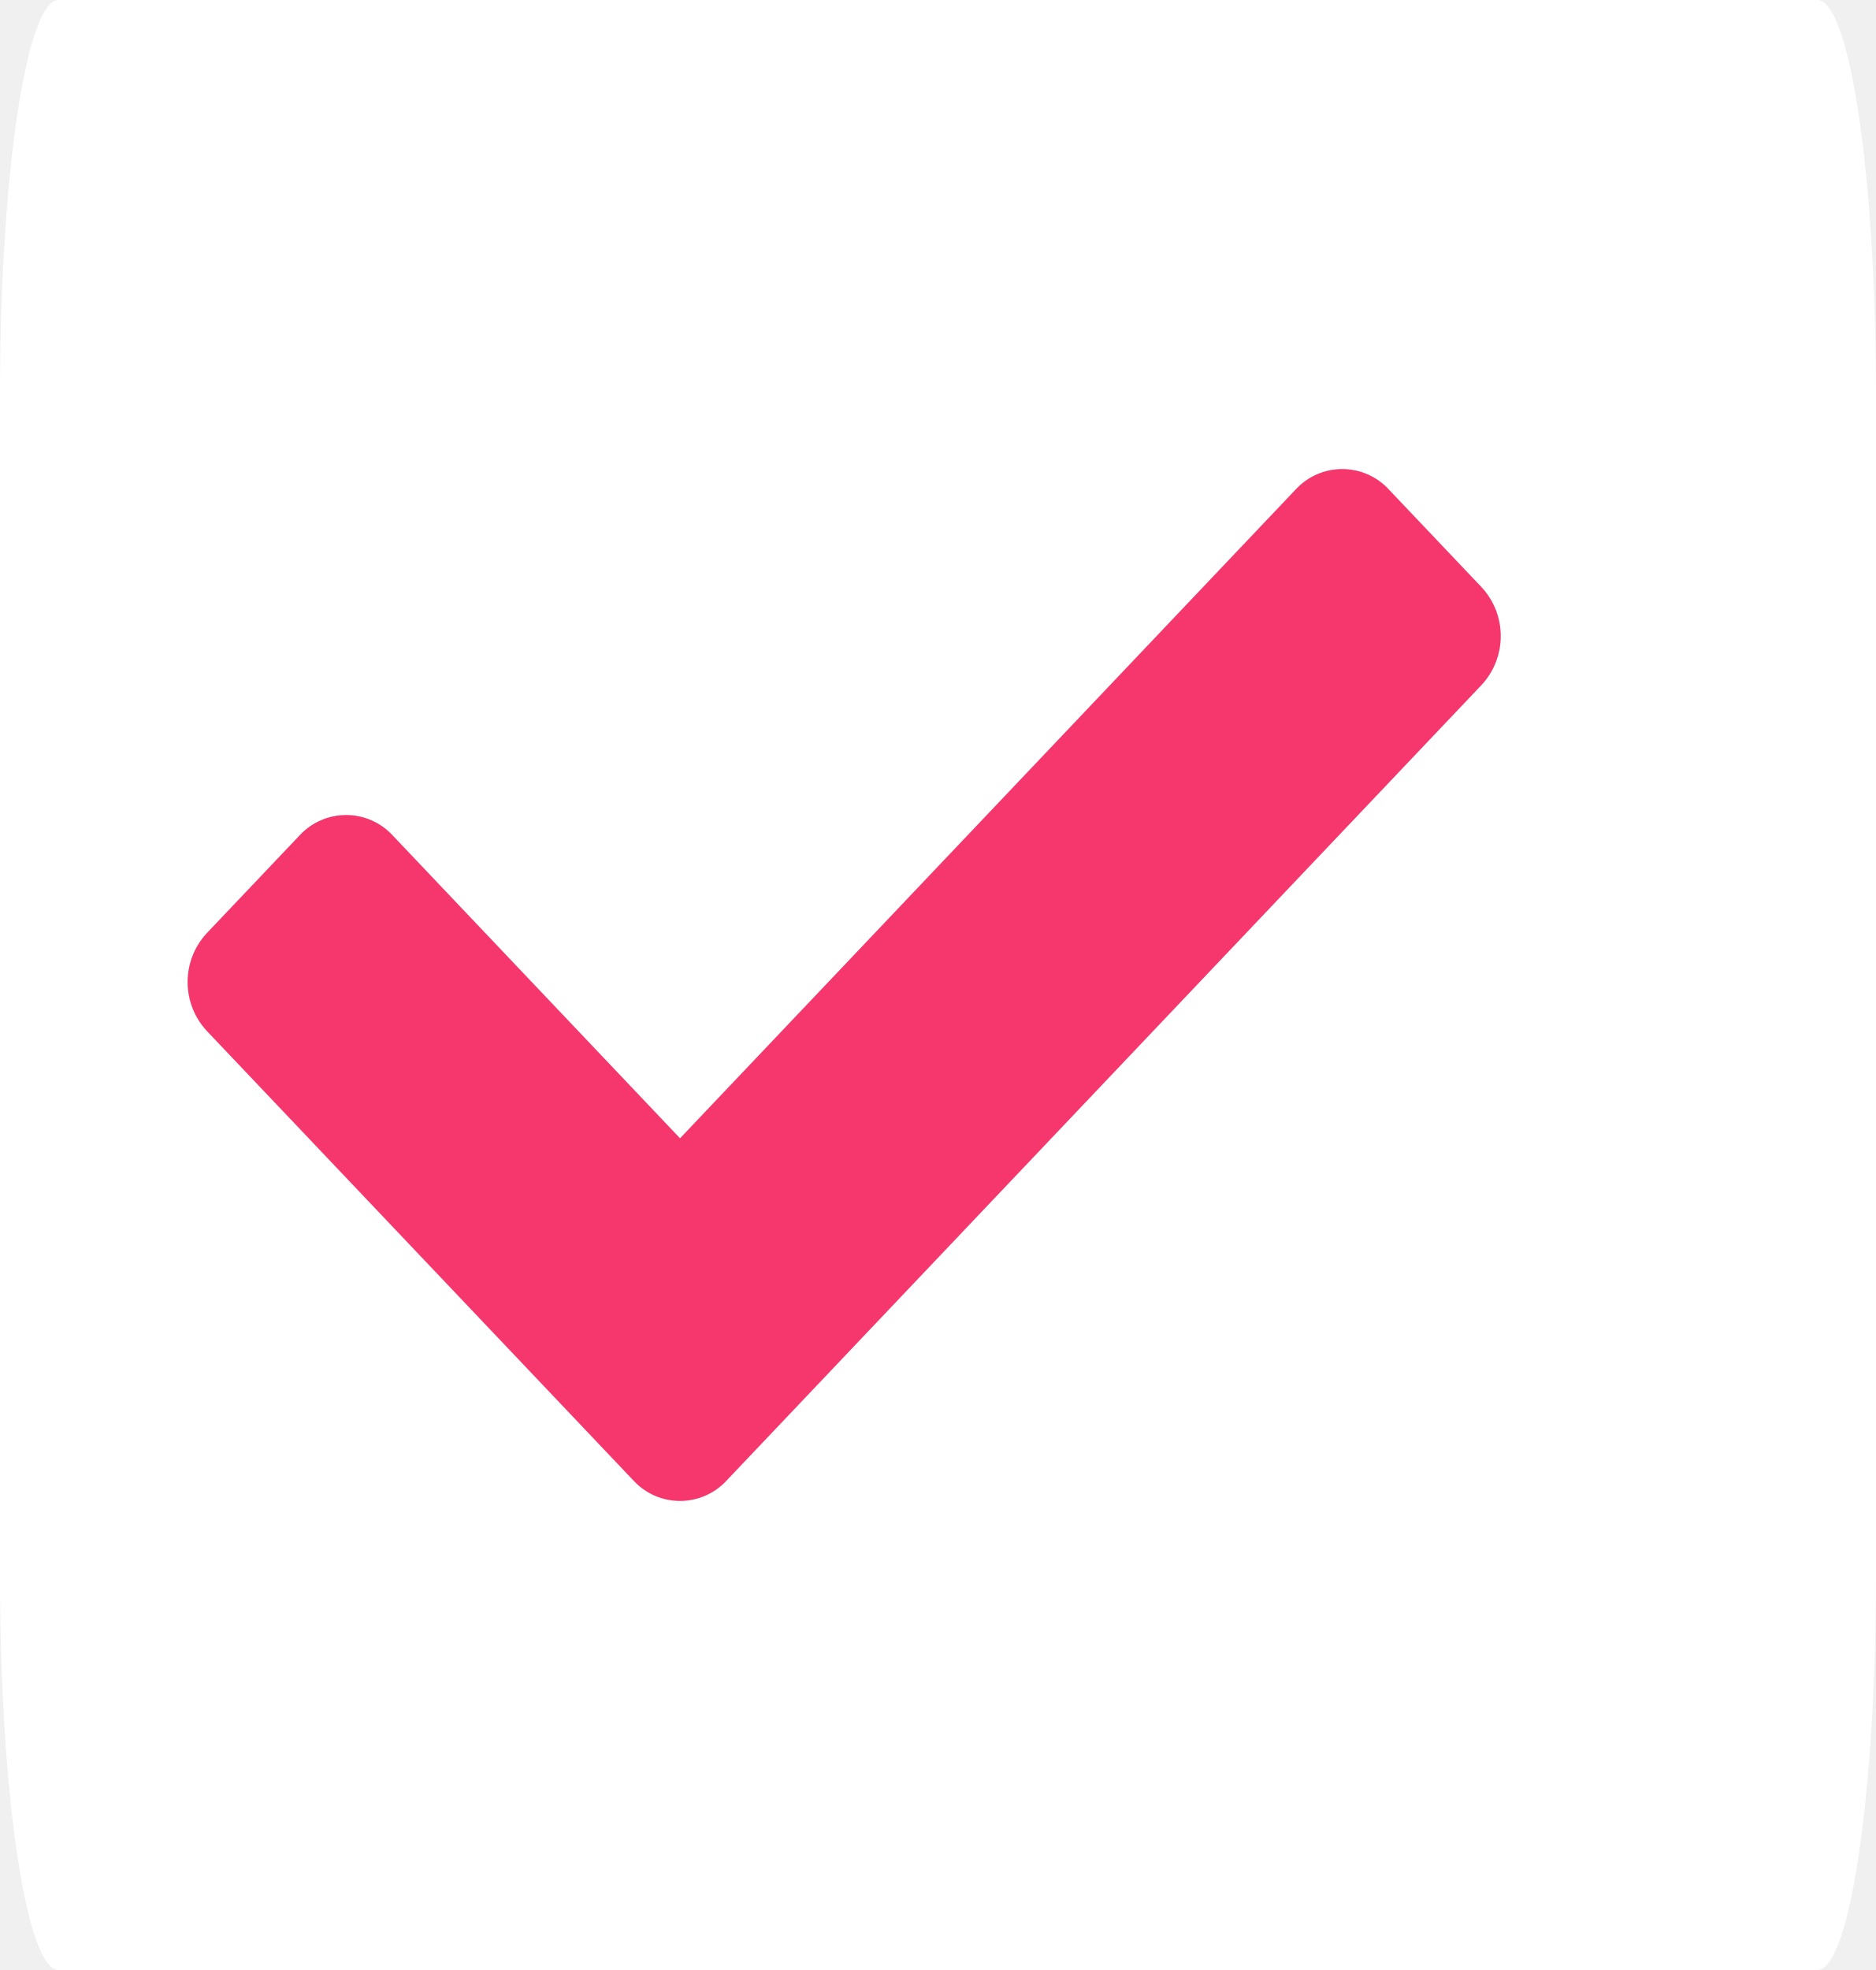
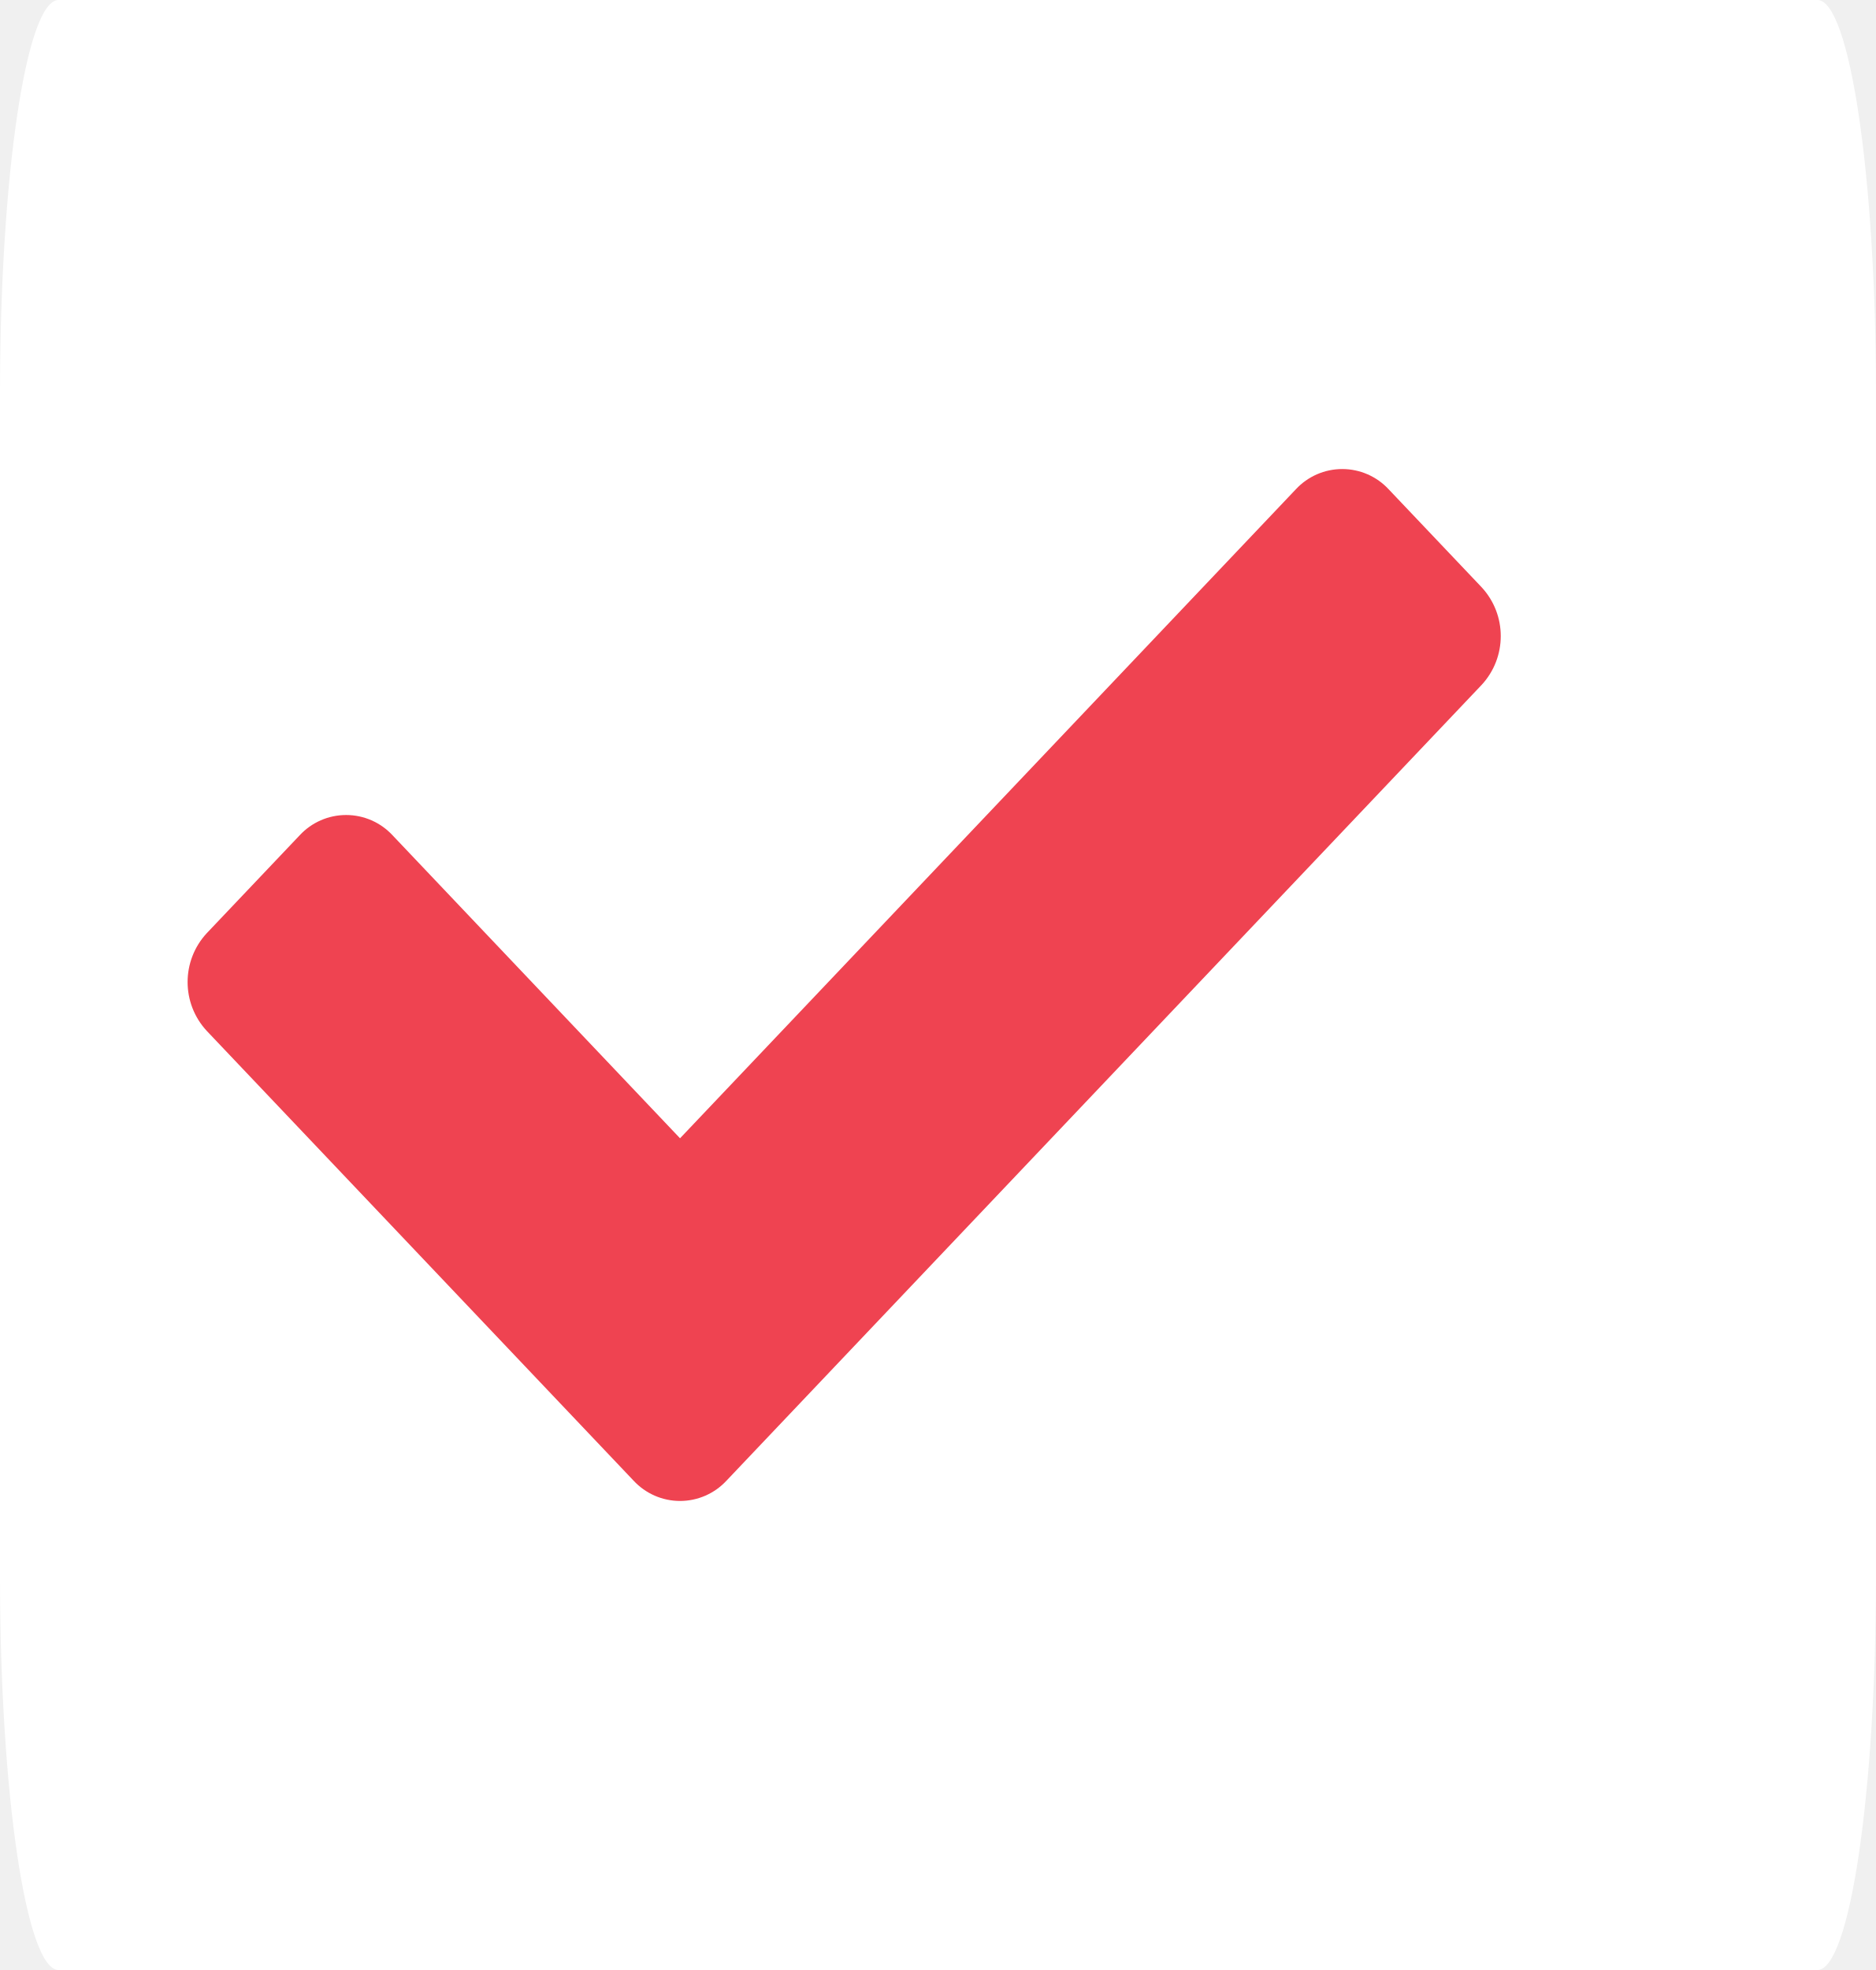
<svg xmlns="http://www.w3.org/2000/svg" width="20" height="21" fill="none">
  <path d="M19.375 0H.625C.28 0 0 1.88 0 4.2v12.6c0 2.32.28 4.2.625 4.2h18.75c.345 0 .625-1.88.625-4.2V4.2c0-2.32-.28-4.2-.625-4.2z" fill="#fff" />
-   <path d="M6.755 15.784l-4.55-4.794a.766.766 0 010-1.043l.99-1.043a.675.675 0 01.99 0l3.065 3.23 6.565-6.918a.675.675 0 01.99 0l.99 1.043a.766.766 0 010 1.043l-8.05 8.482a.675.675 0 01-.99 0z" fill="#F6376D" />
+   <path d="M6.755 15.784l-4.55-4.794a.766.766 0 010-1.043l.99-1.043a.675.675 0 01.99 0l3.065 3.23 6.565-6.918a.675.675 0 01.99 0l.99 1.043a.766.766 0 010 1.043l-8.05 8.482a.675.675 0 01-.99 0z" fill="#EF4351" />
</svg>
